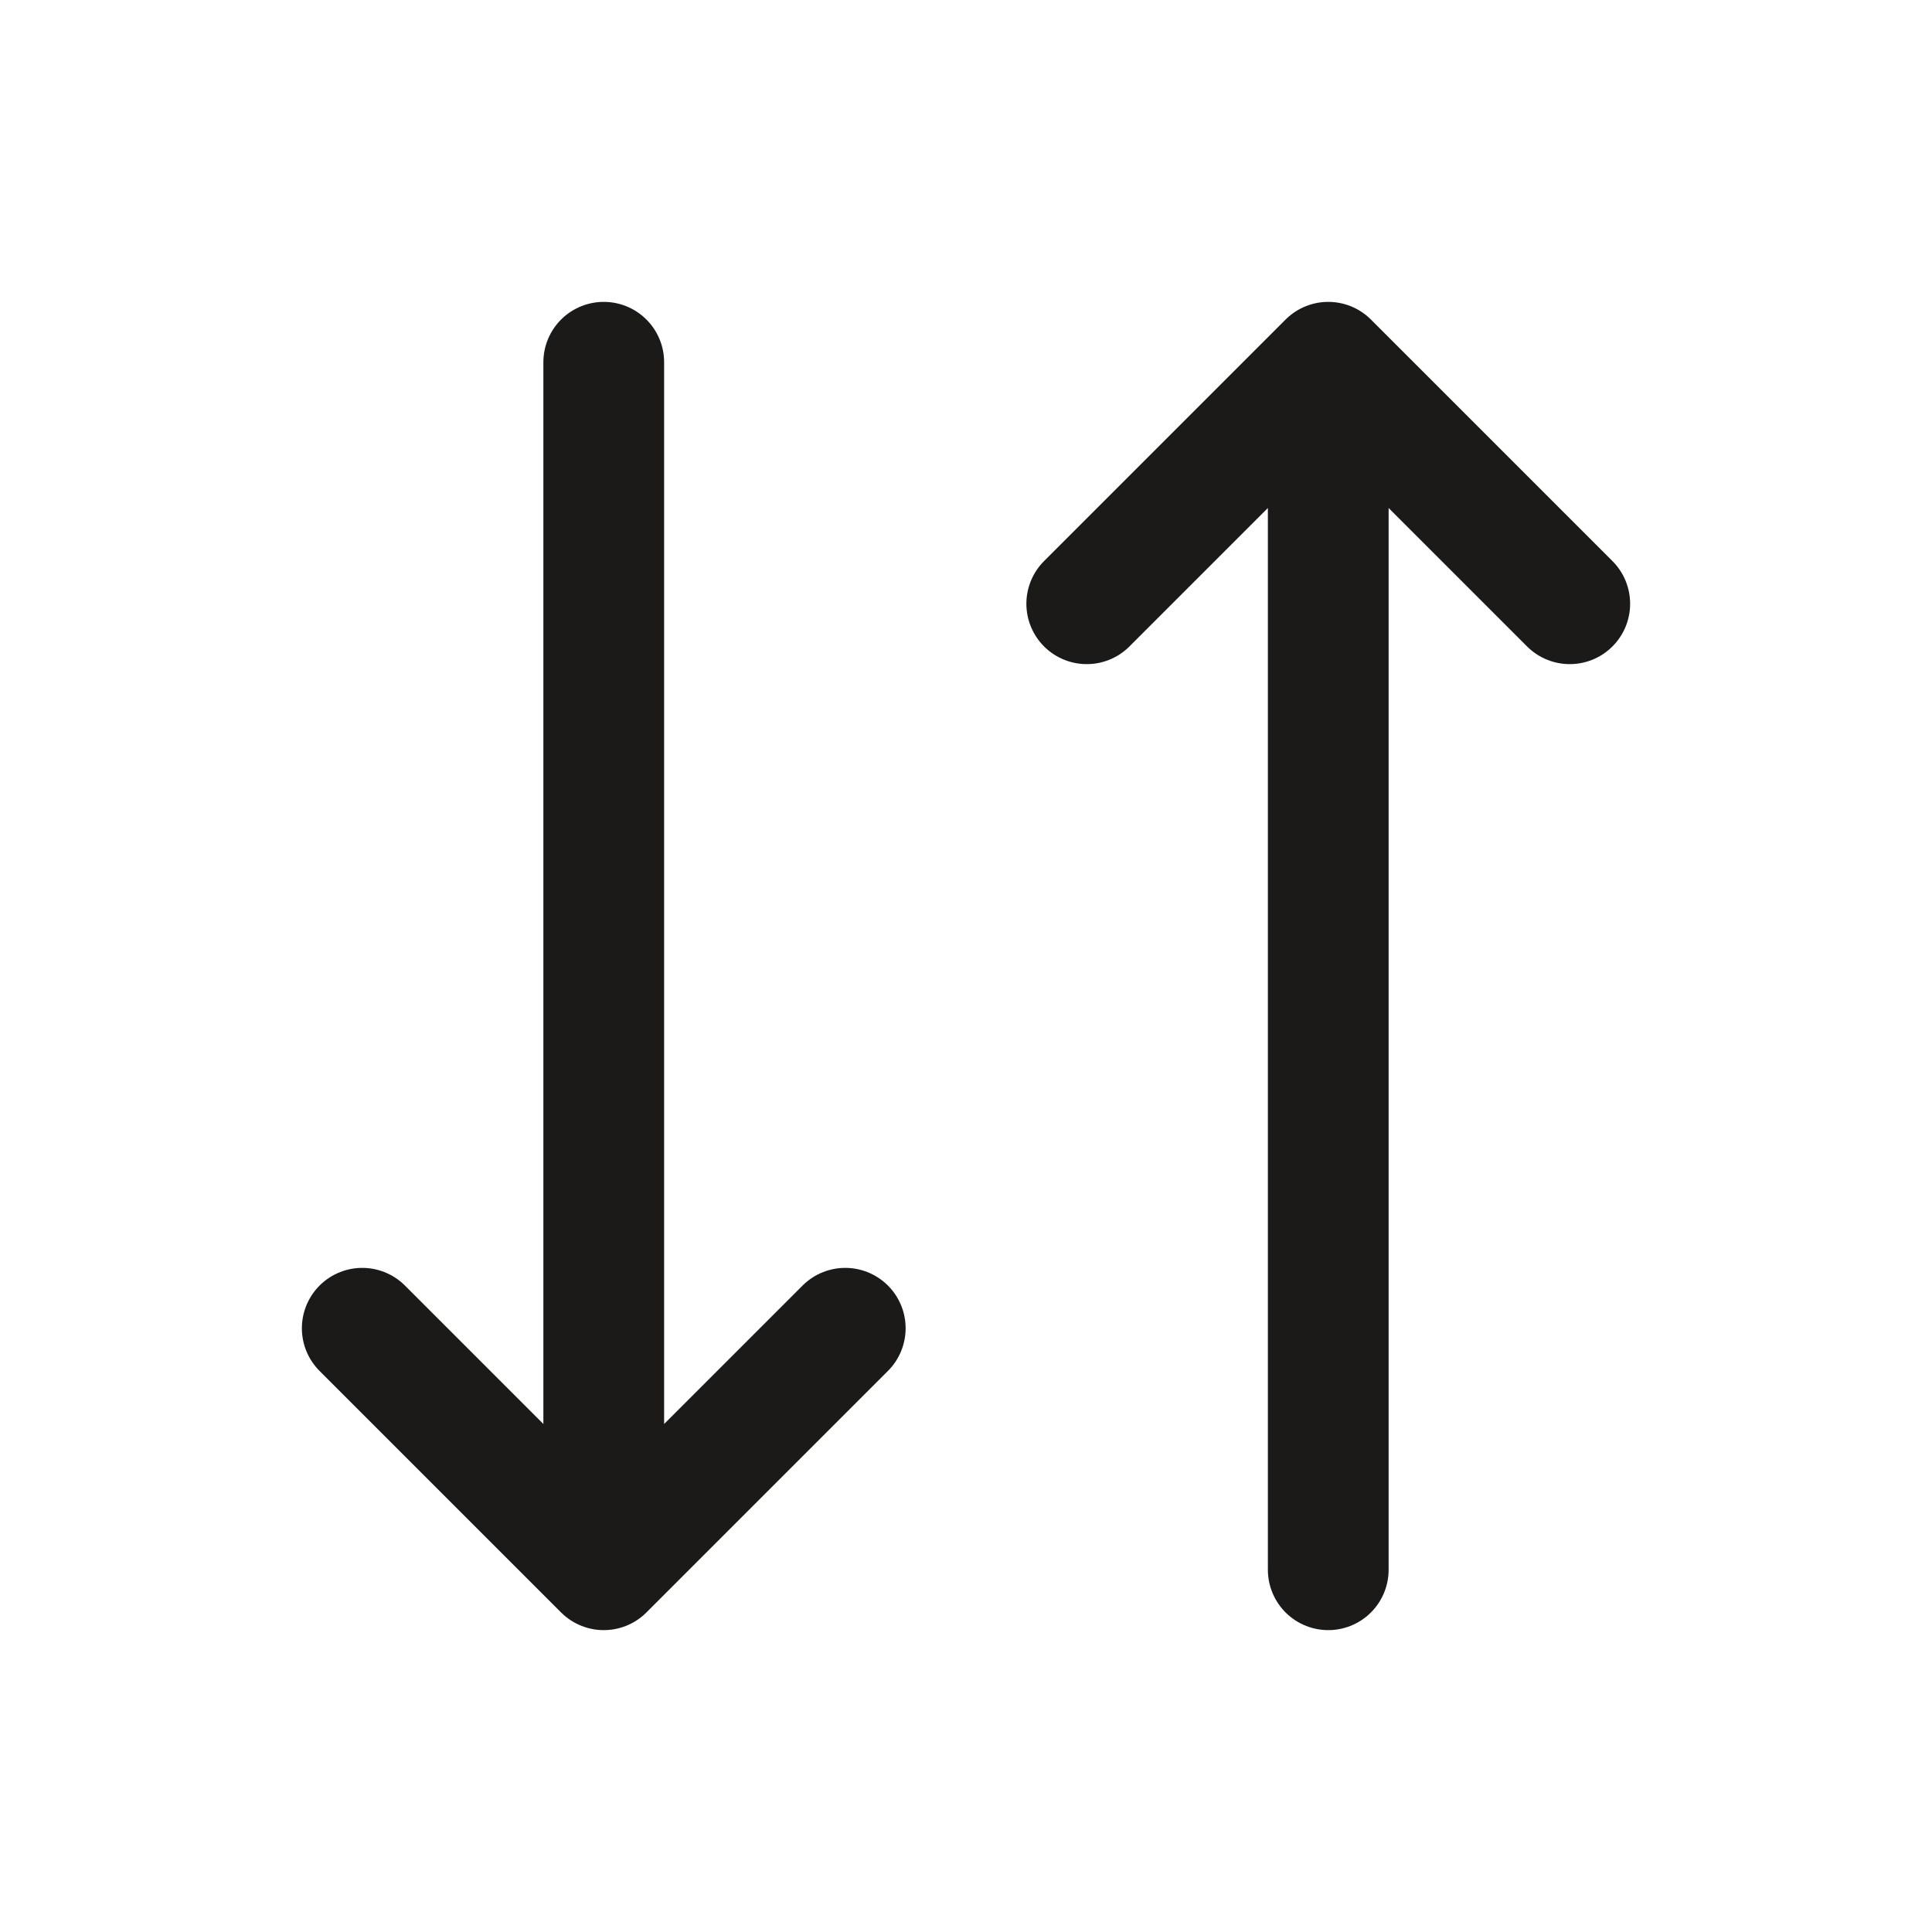
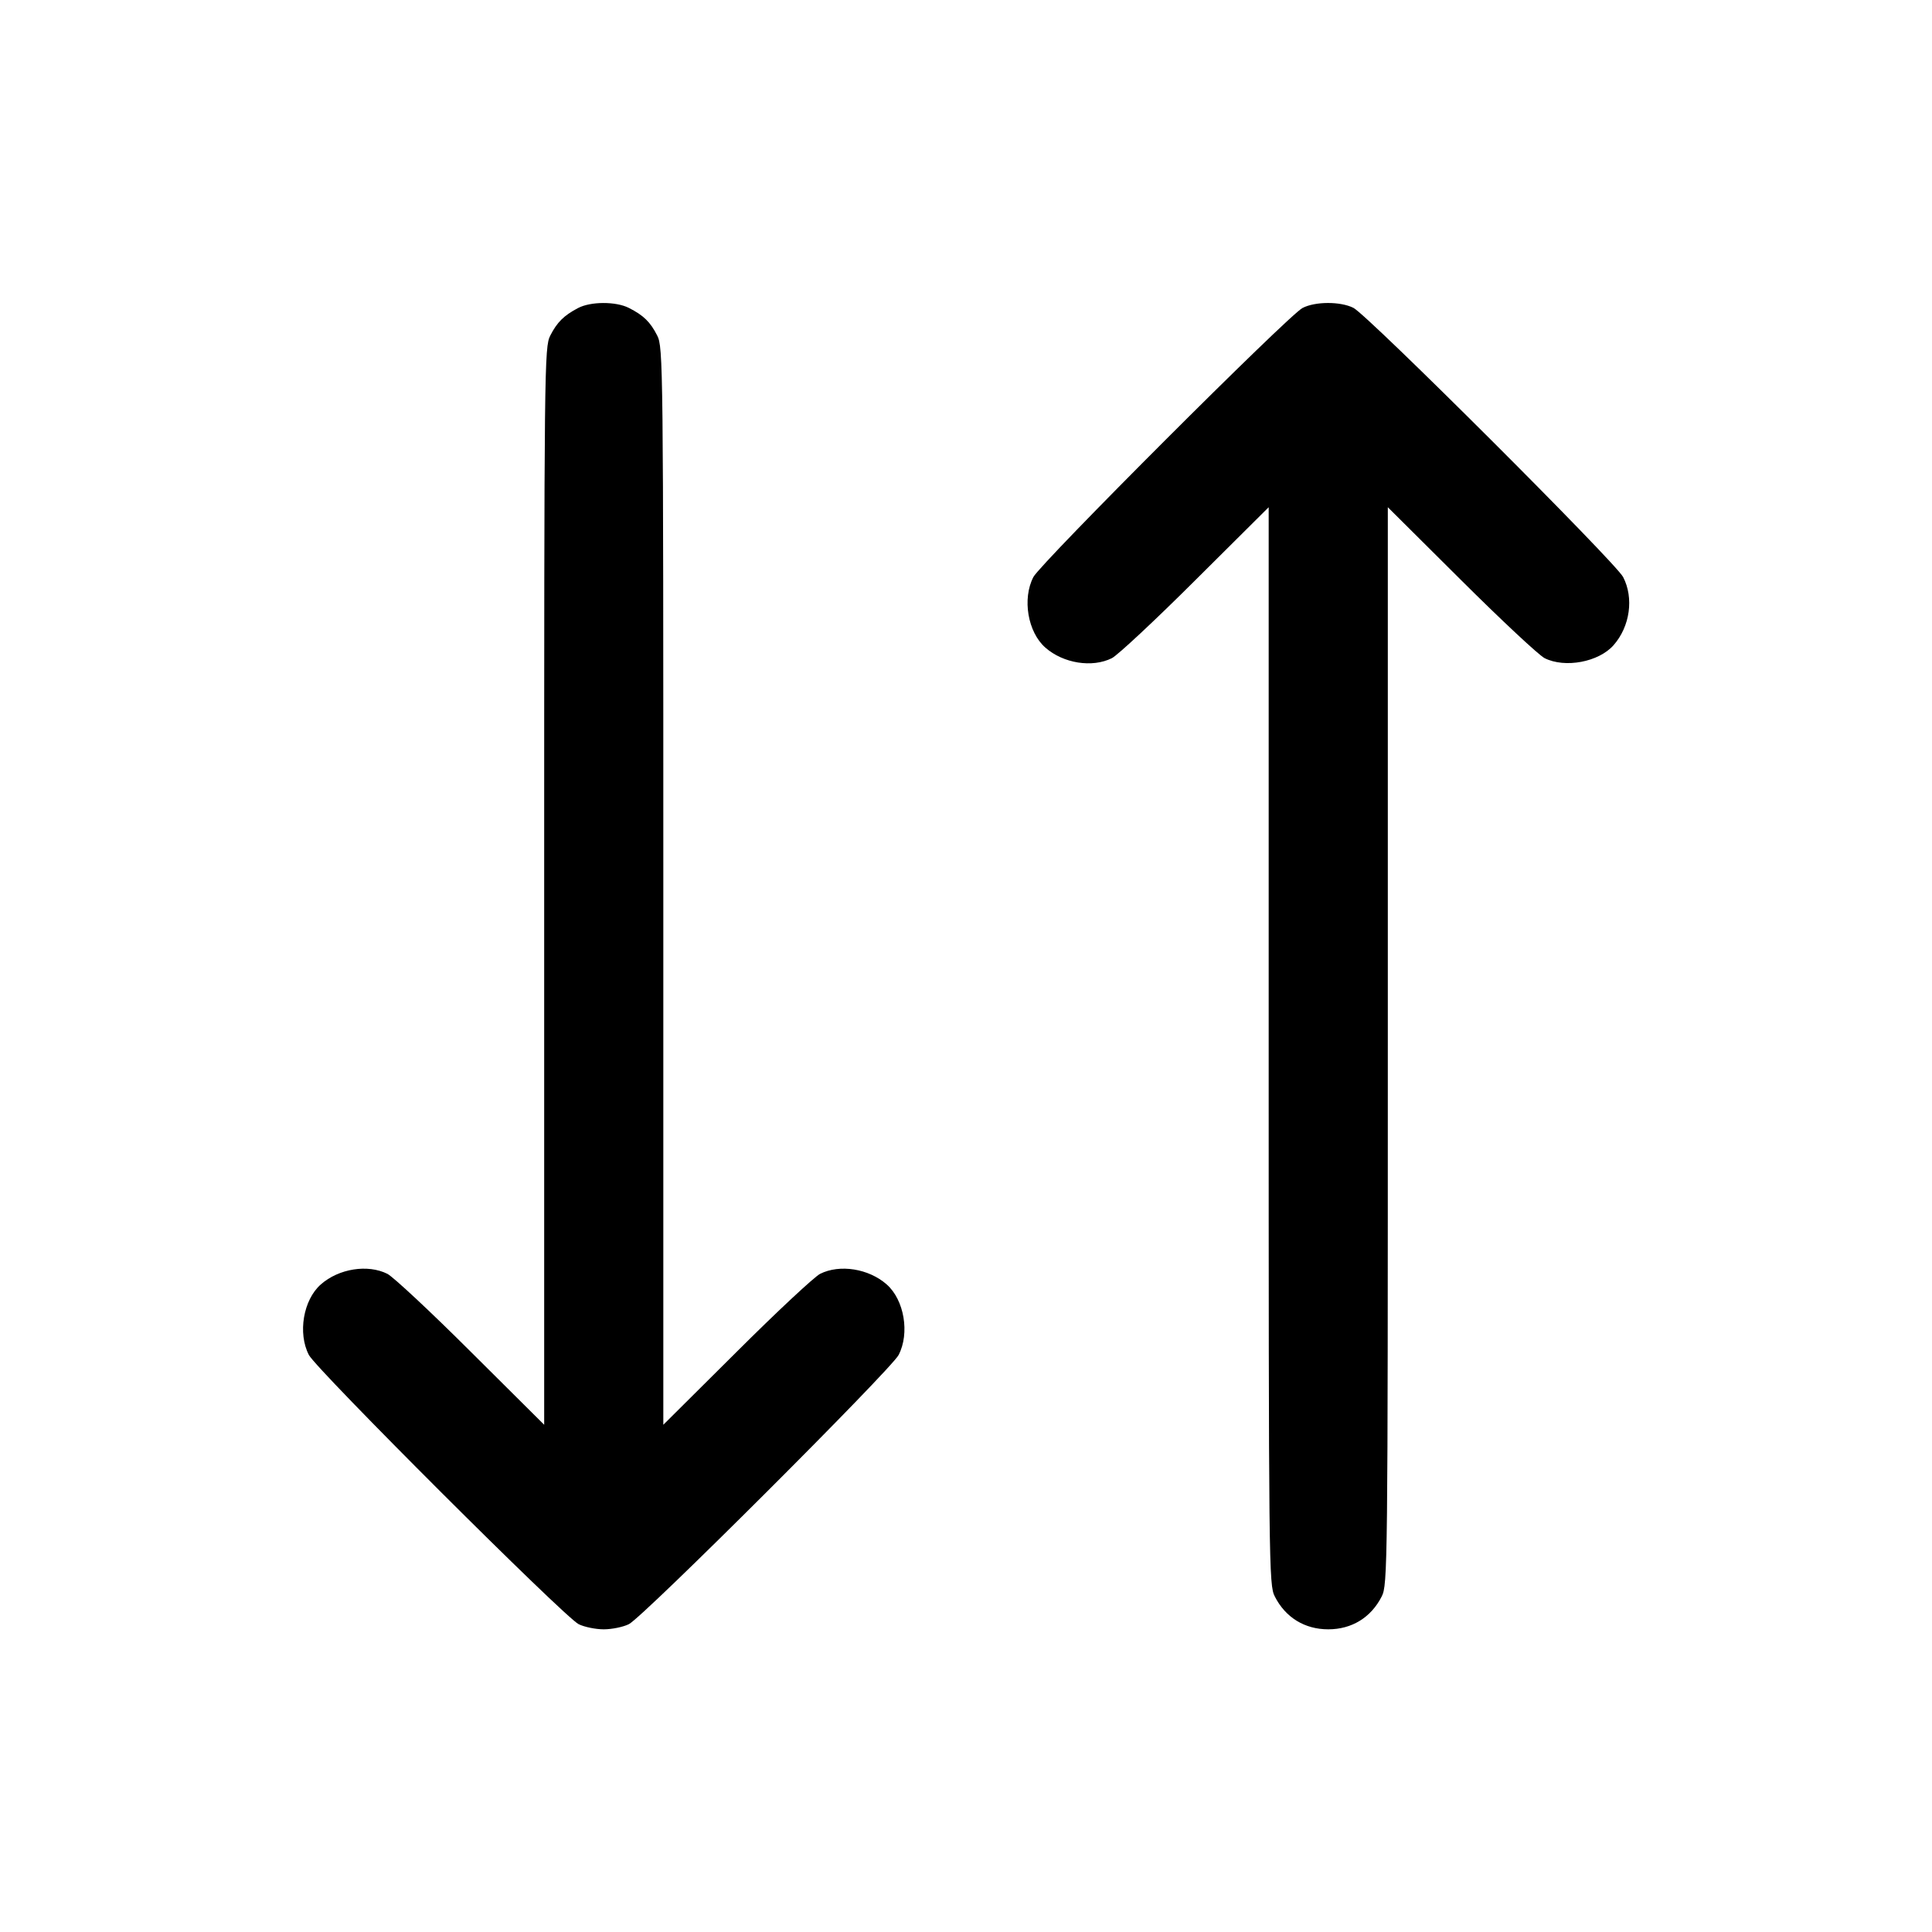
<svg xmlns="http://www.w3.org/2000/svg" xml:space="preserve" fill="none" viewBox="0 0 24 24">
-   <path stroke="#1B1A19" stroke-linecap="round" stroke-linejoin="round" stroke-width="1.5" d="m10.5 16.5-3 3-3-3m3-12v15m6-12 3-3 3 3m-3 12v-15" />
+   <path d="M7.180 3.827 C 7.004 3.920,6.921 4.002,6.836 4.168 C 6.762 4.312,6.760 4.521,6.760 11.008 L 6.760 17.699 5.850 16.794 C 5.350 16.295,4.882 15.859,4.812 15.824 C 4.568 15.702,4.209 15.759,3.986 15.955 C 3.767 16.147,3.697 16.562,3.837 16.832 C 3.933 17.015,7.011 20.088,7.188 20.176 C 7.258 20.211,7.399 20.240,7.500 20.240 C 7.601 20.240,7.742 20.211,7.812 20.176 C 7.989 20.088,11.067 17.015,11.163 16.832 C 11.303 16.562,11.233 16.147,11.014 15.955 C 10.791 15.759,10.432 15.702,10.188 15.824 C 10.118 15.859,9.650 16.295,9.150 16.794 L 8.240 17.699 8.240 11.008 C 8.240 4.521,8.238 4.312,8.164 4.168 C 8.078 3.999,7.994 3.917,7.812 3.825 C 7.650 3.743,7.337 3.744,7.180 3.827 M16.180 3.826 C 16.005 3.917,12.929 6.993,12.837 7.168 C 12.697 7.438,12.767 7.853,12.986 8.045 C 13.209 8.241,13.568 8.298,13.812 8.176 C 13.882 8.141,14.350 7.705,14.850 7.206 L 15.760 6.301 15.760 12.992 C 15.760 19.479,15.762 19.688,15.836 19.832 C 15.969 20.094,16.208 20.240,16.500 20.240 C 16.792 20.240,17.031 20.094,17.164 19.832 C 17.238 19.688,17.240 19.479,17.240 12.992 L 17.240 6.301 18.150 7.206 C 18.651 7.705,19.118 8.141,19.188 8.176 C 19.442 8.303,19.861 8.224,20.045 8.014 C 20.249 7.782,20.298 7.428,20.163 7.168 C 20.067 6.985,16.989 3.912,16.812 3.824 C 16.650 3.743,16.337 3.744,16.180 3.826 " stroke="none" fill-rule="evenodd" fill="black" />
</svg>
